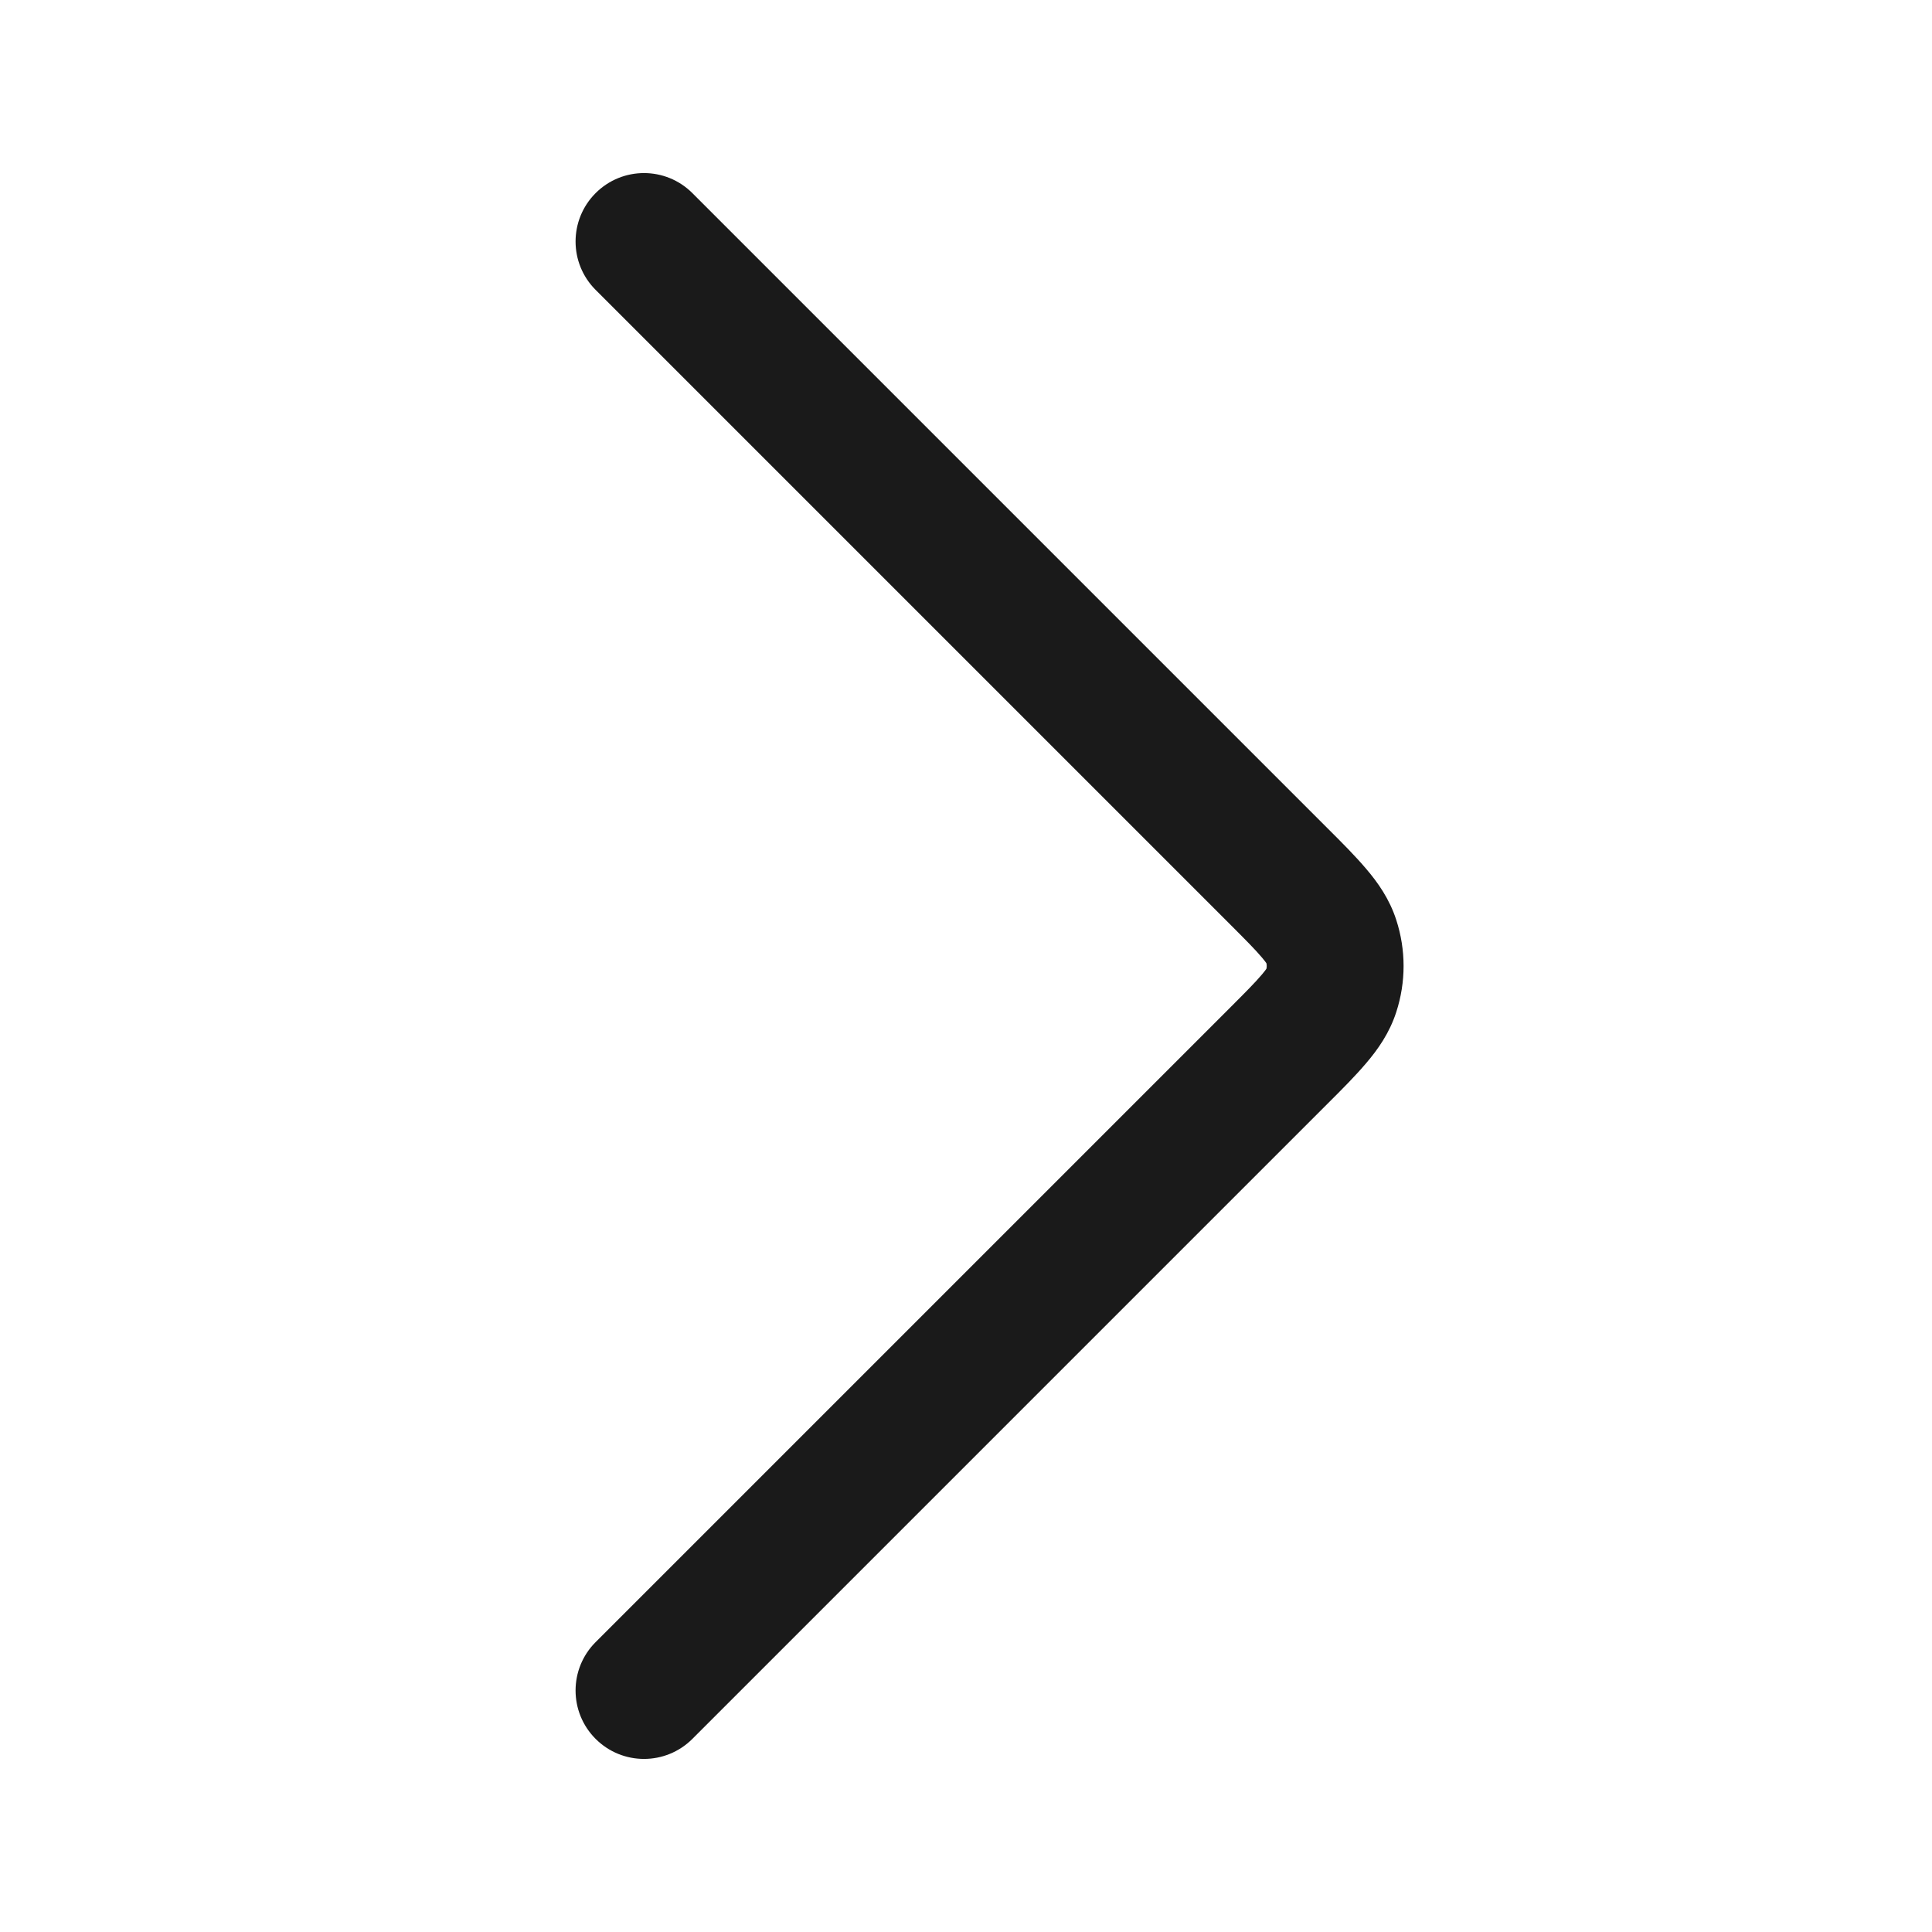
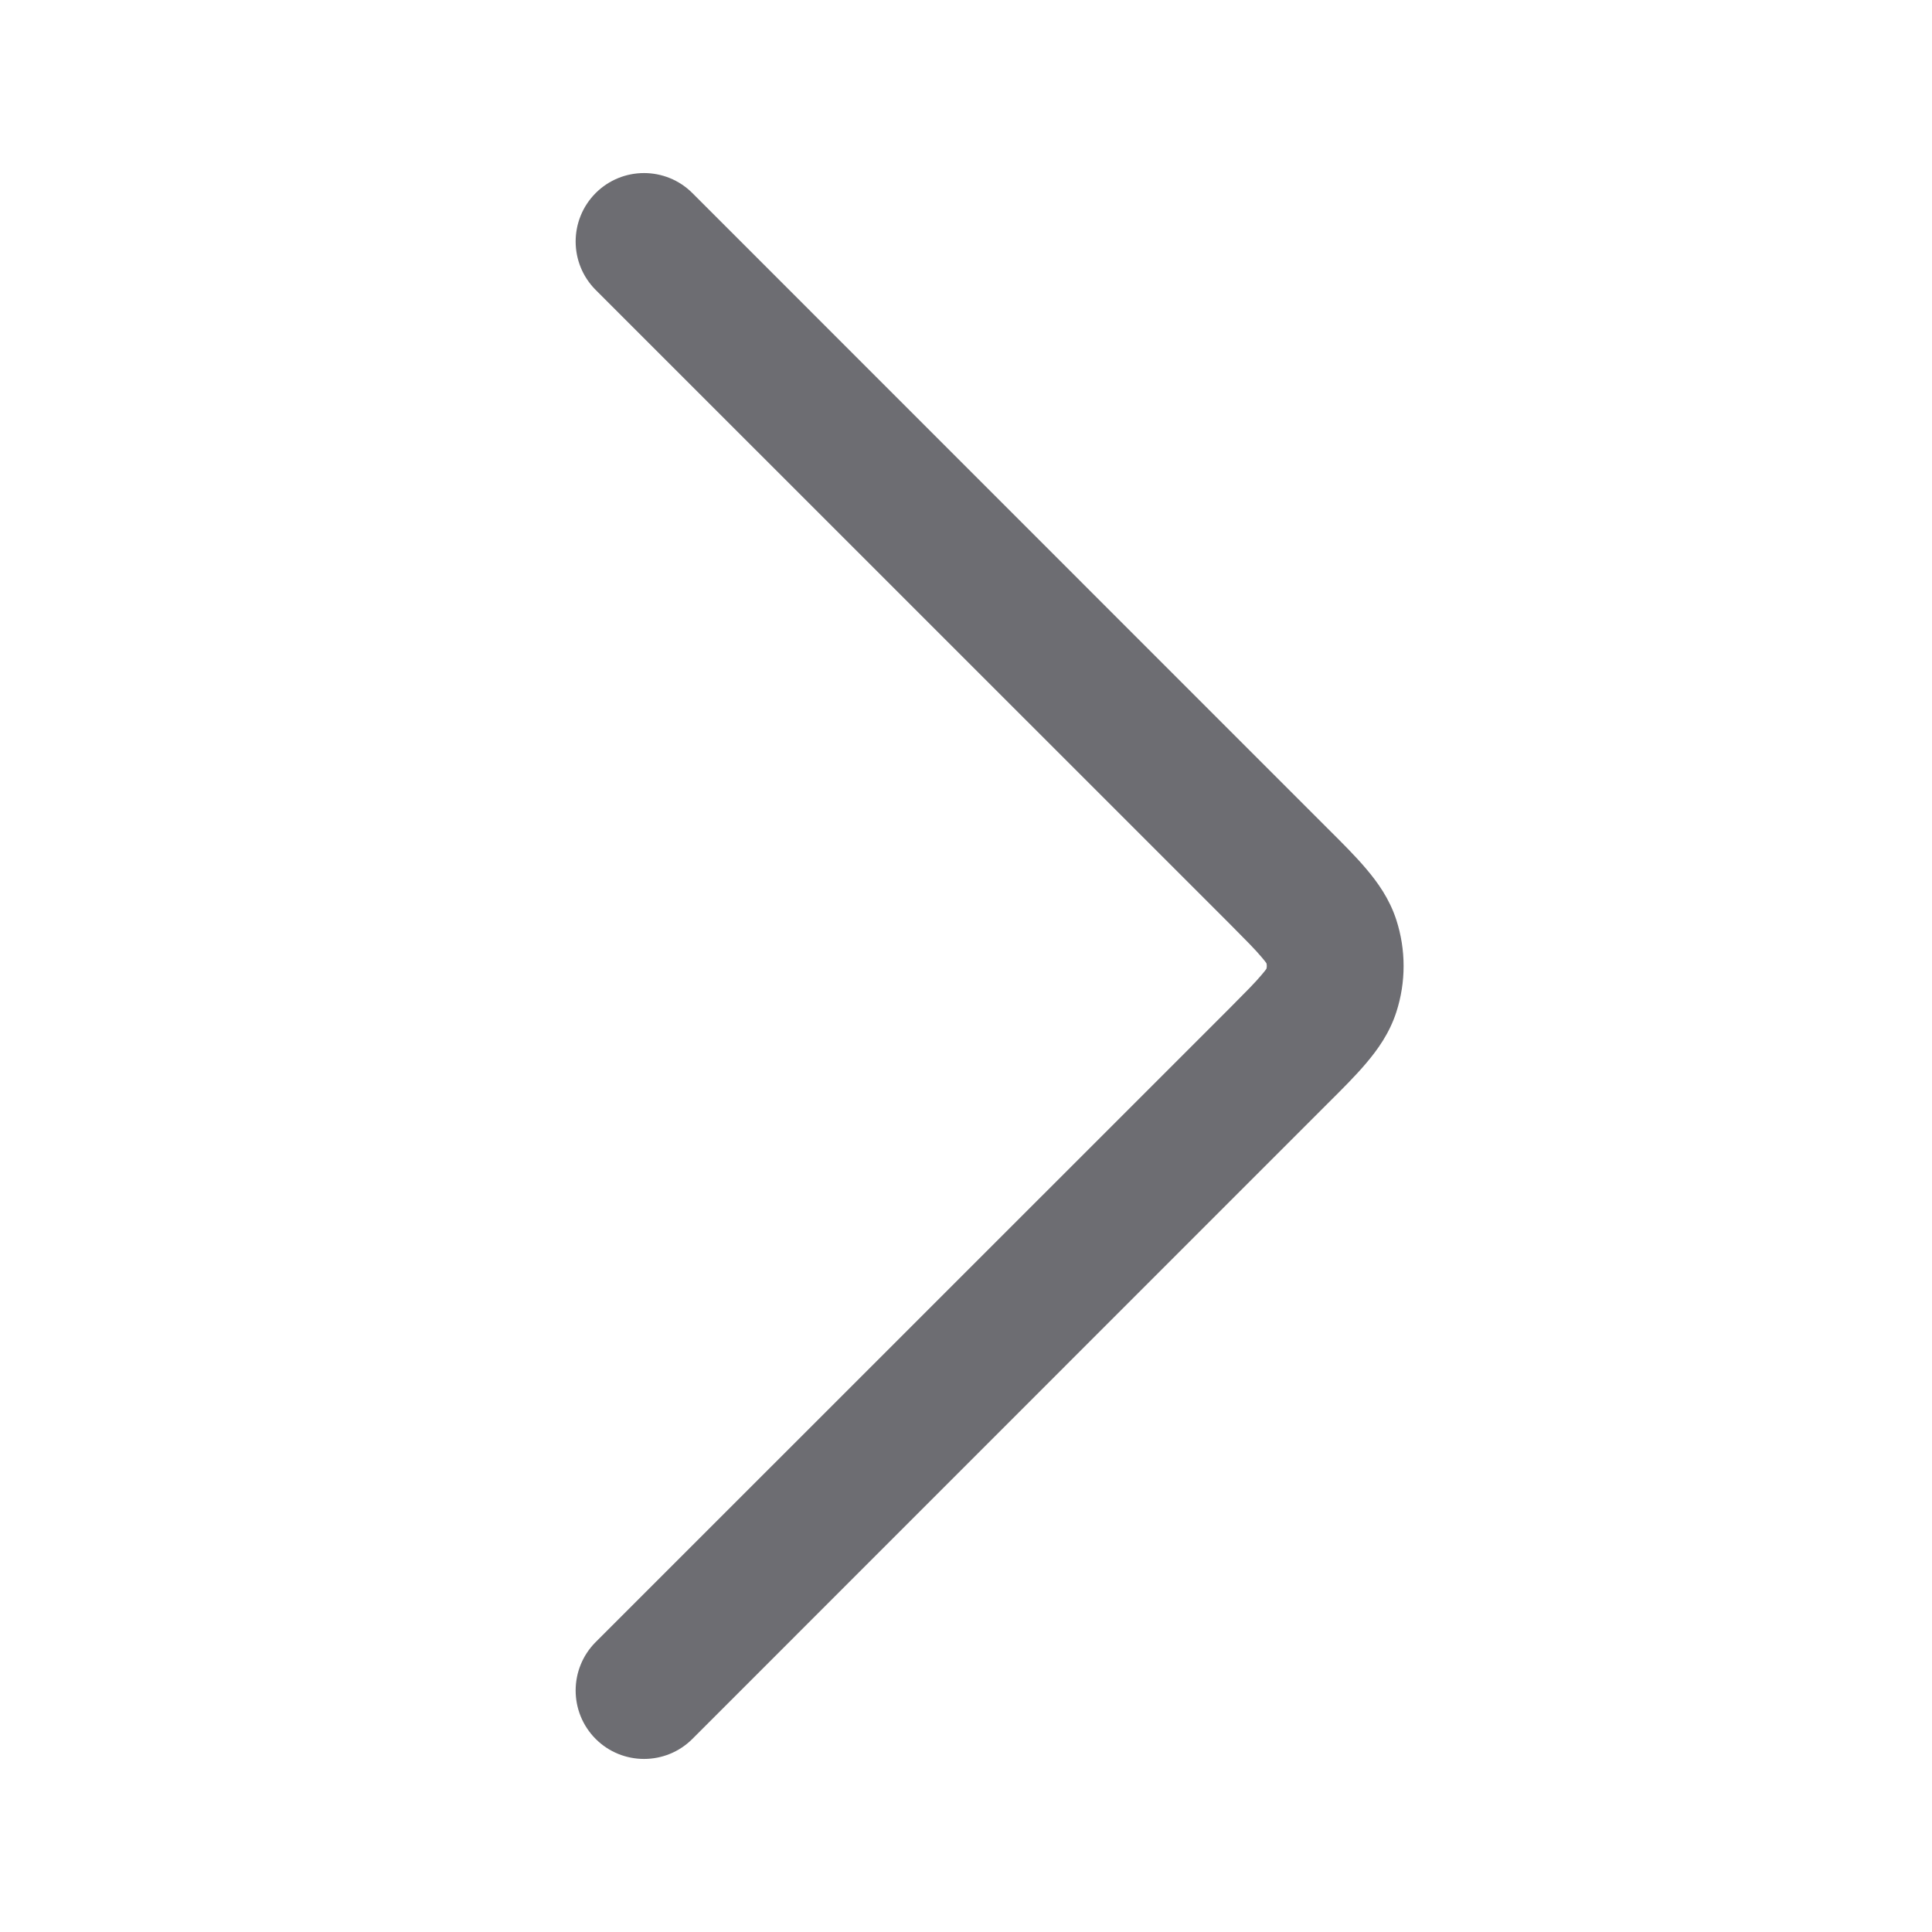
- <svg xmlns="http://www.w3.org/2000/svg" width="24" height="24" viewBox="0 0 24 24" fill="none">
-   <path fill-rule="evenodd" clip-rule="evenodd" d="M7.399 2.399C7.067 2.731 7.067 3.269 7.399 3.601L15.268 11.47C15.476 11.678 15.595 11.798 15.675 11.893C15.708 11.932 15.725 11.955 15.732 11.966C15.737 11.988 15.737 12.012 15.732 12.034C15.725 12.045 15.708 12.068 15.675 12.107C15.595 12.202 15.476 12.322 15.268 12.53L7.399 20.399C7.067 20.731 7.067 21.269 7.399 21.601C7.731 21.933 8.269 21.933 8.601 21.601L16.49 13.712C16.671 13.532 16.84 13.362 16.971 13.207C17.114 13.04 17.26 12.835 17.345 12.572C17.466 12.2 17.466 11.8 17.345 11.428C17.26 11.165 17.114 10.96 16.971 10.793C16.84 10.638 16.671 10.468 16.49 10.288L8.601 2.399C8.269 2.067 7.731 2.067 7.399 2.399Z" fill="#1A1A1A" />
+ <svg xmlns="http://www.w3.org/2000/svg" width="16" height="16" viewBox="0 0 16 16" fill="none">
+   <path fill-rule="evenodd" clip-rule="evenodd" d="M4.933 1.599C4.712 1.821 4.712 2.179 4.933 2.401L10.179 7.646C10.317 7.785 10.397 7.865 10.45 7.929C10.472 7.954 10.483 7.97 10.488 7.977C10.492 7.992 10.492 8.008 10.488 8.023C10.483 8.03 10.472 8.046 10.45 8.071C10.397 8.135 10.317 8.215 10.179 8.354L4.933 13.599C4.712 13.821 4.712 14.179 4.933 14.401C5.154 14.622 5.513 14.622 5.734 14.401L10.993 9.141C11.114 9.021 11.227 8.908 11.314 8.805C11.409 8.693 11.507 8.557 11.564 8.381C11.644 8.133 11.644 7.867 11.564 7.619C11.507 7.443 11.409 7.307 11.314 7.195C11.227 7.092 11.114 6.979 10.993 6.859L5.734 1.599C5.513 1.378 5.154 1.378 4.933 1.599Z" fill="#3C3C43" fill-opacity="0.75" />
</svg>
